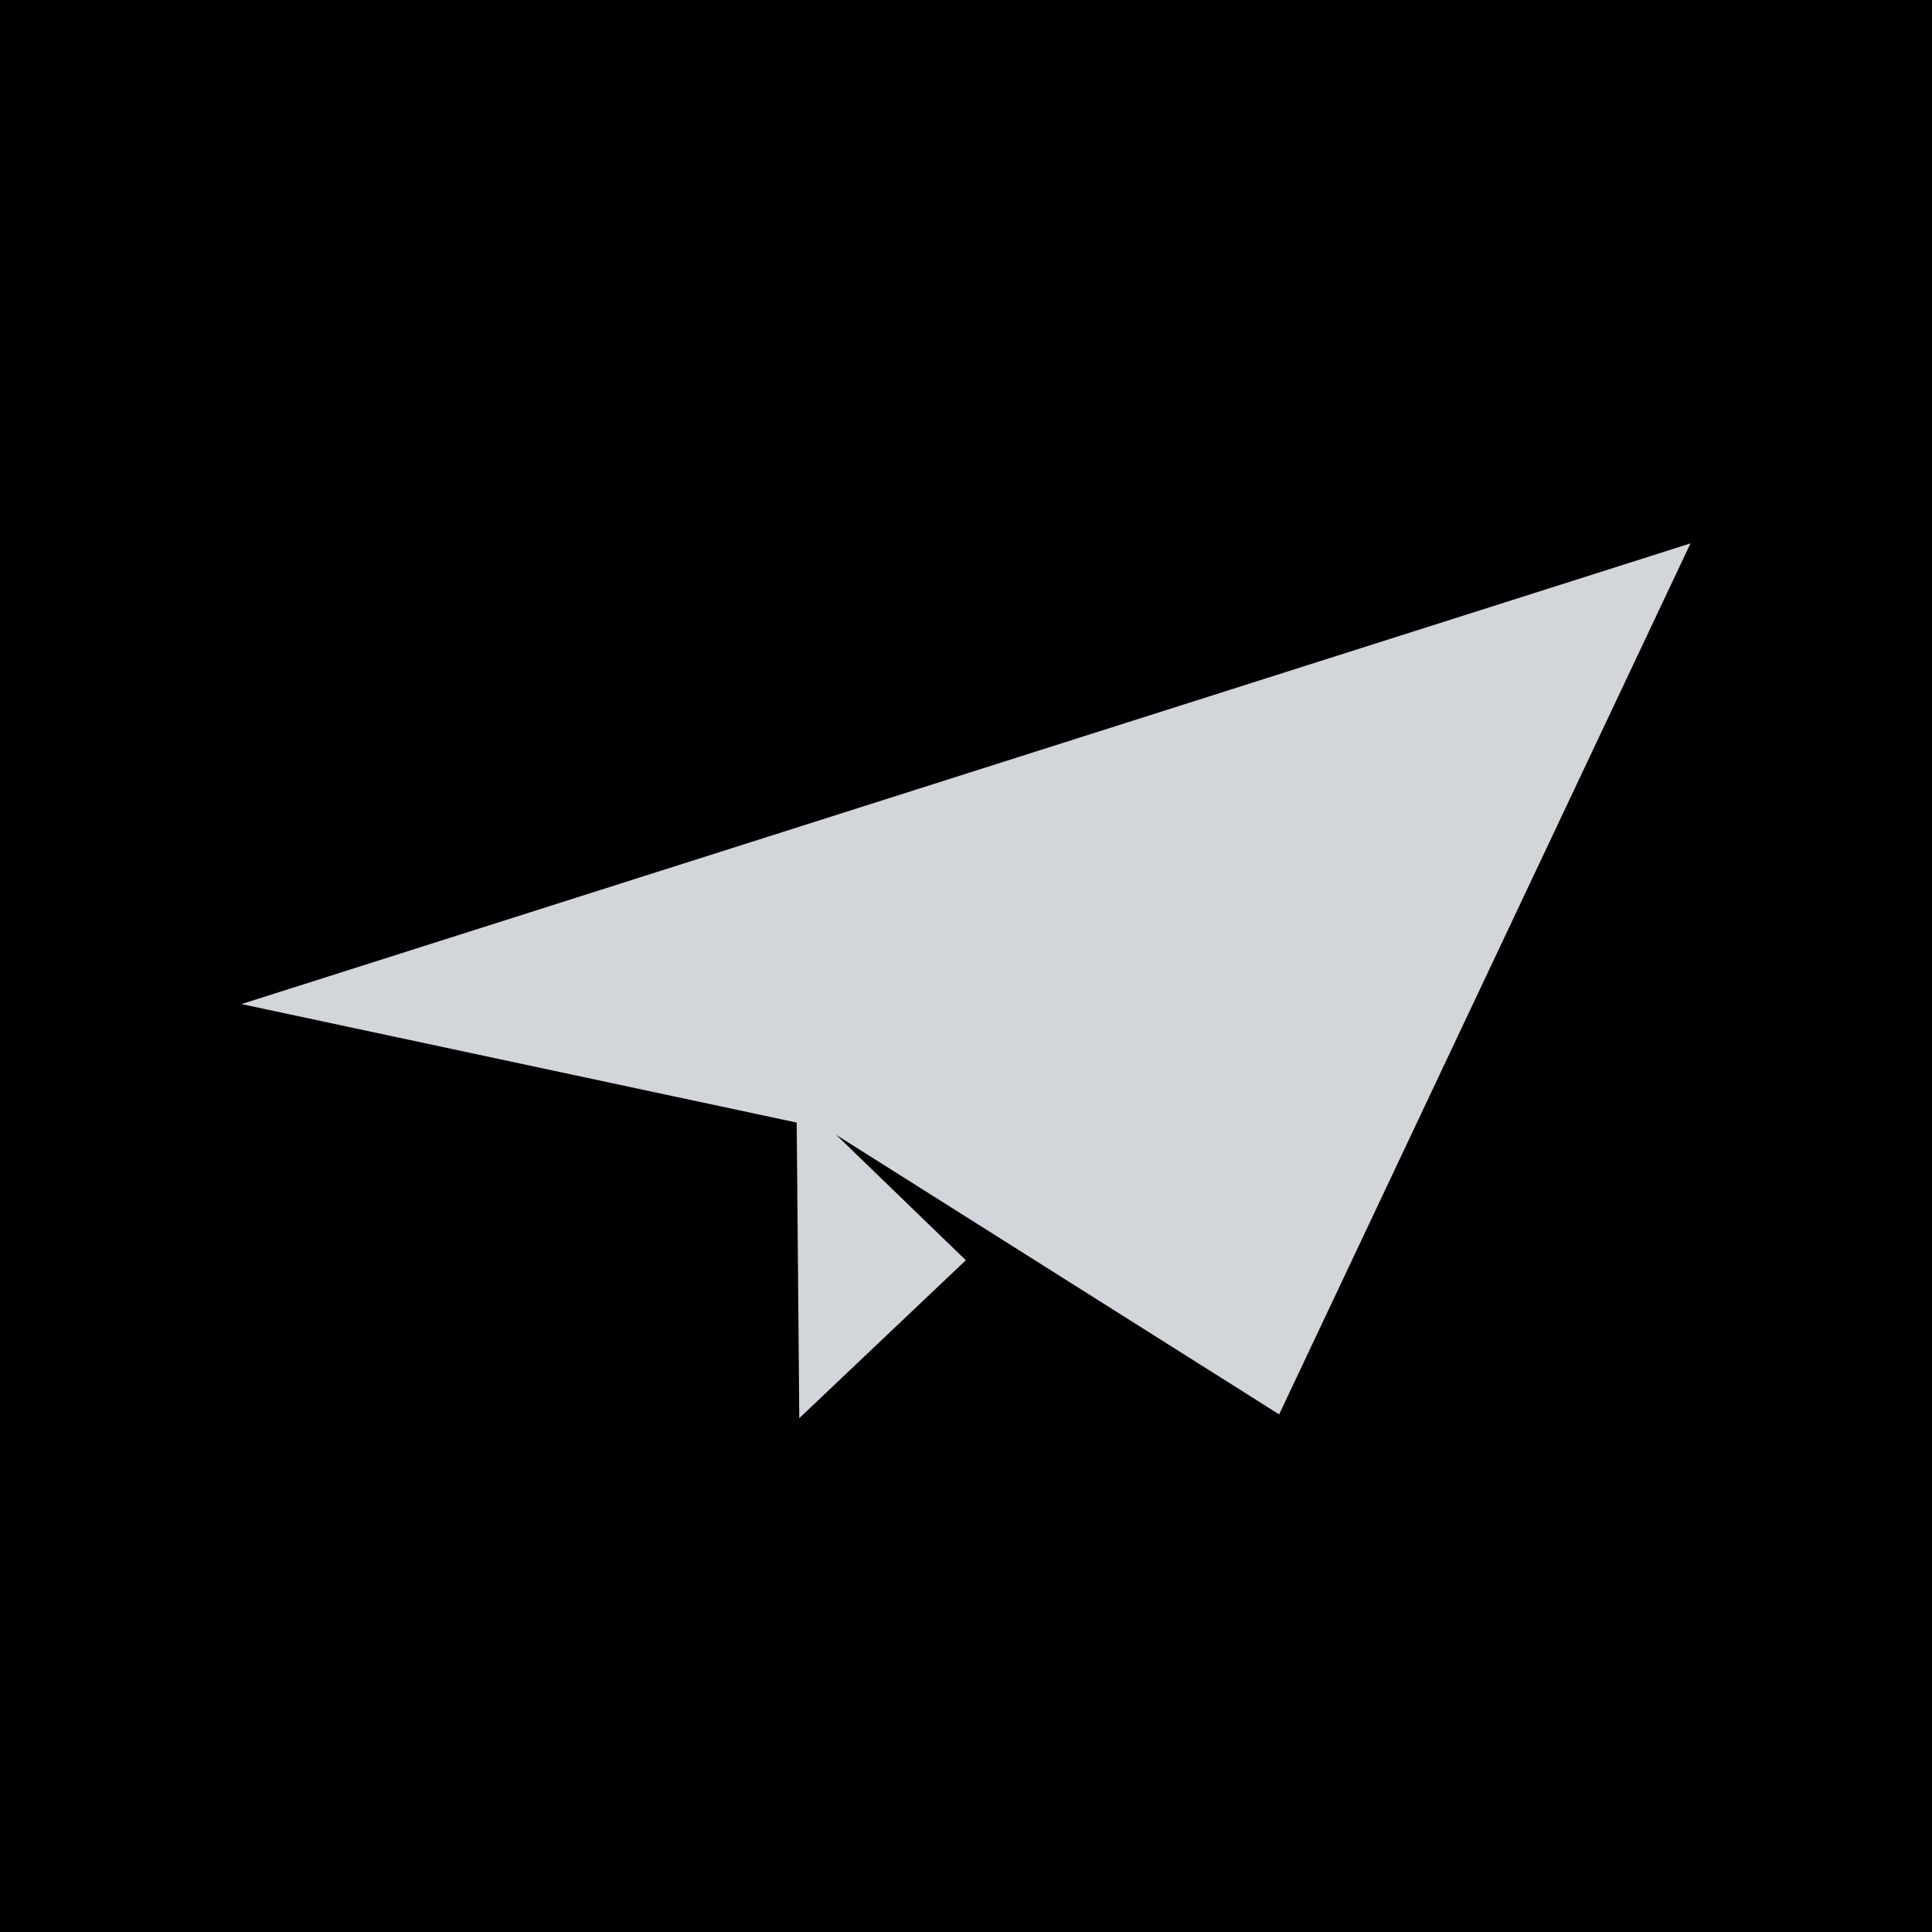
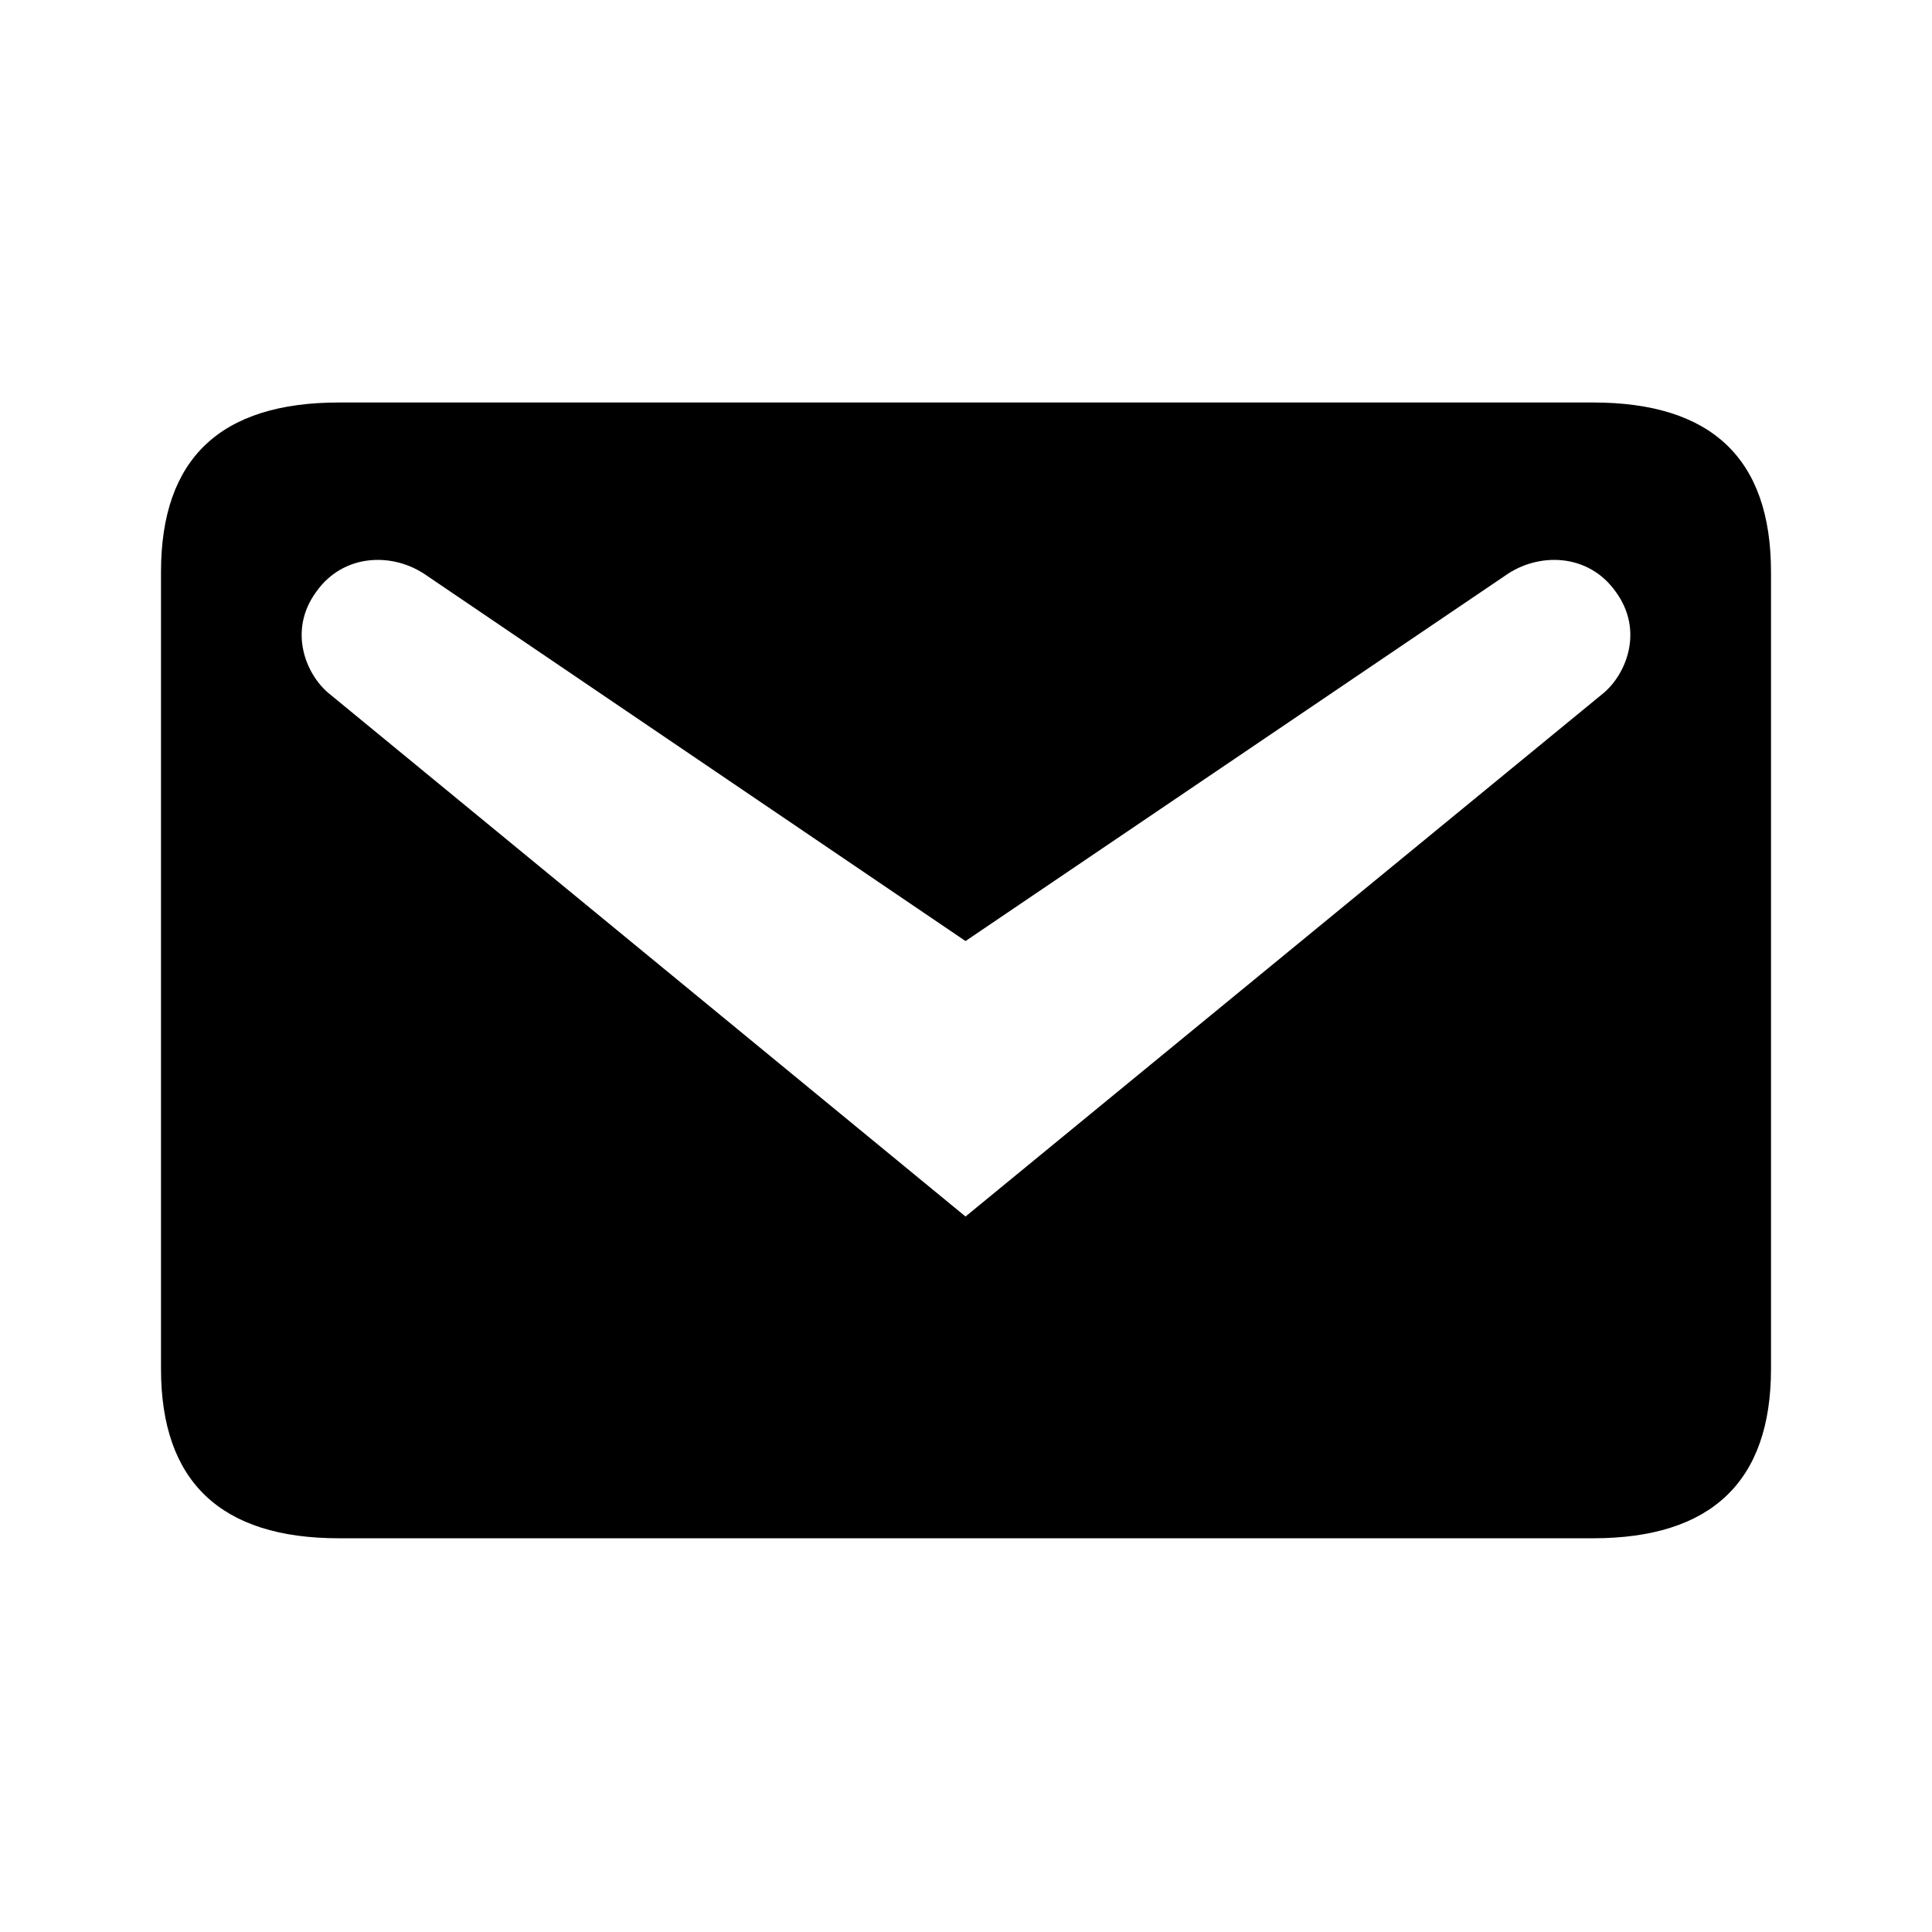
<svg xmlns="http://www.w3.org/2000/svg" width="24" height="24" viewBox="0 0 24 24" fill="none">
-   <rect width="24" height="24" fill="black" />
-   <path d="M15.89 17.57L21 6.75L3 12.473L9.897 13.945L9.929 17.617L11.998 15.655L10.388 14.098L15.89 17.57V17.57Z" fill="#D2D5DA" />
+   <path d="M4.21 5H19.79C21.259 5 22 5.694 22 7.105V17.005C22 18.404 21.259 19.109 19.79 19.109H4.21C2.741 19.109 2 18.404 2 17.005V7.105C2 5.694 2.741 5 4.21 5ZM11.994 15.112L19.919 8.61C20.201 8.374 20.424 7.834 20.072 7.352C19.731 6.869 19.108 6.858 18.696 7.152L11.994 11.69L5.304 7.152C4.892 6.858 4.269 6.869 3.928 7.352C3.576 7.834 3.799 8.374 4.081 8.61L11.994 15.112Z" fill="black" />
</svg>
